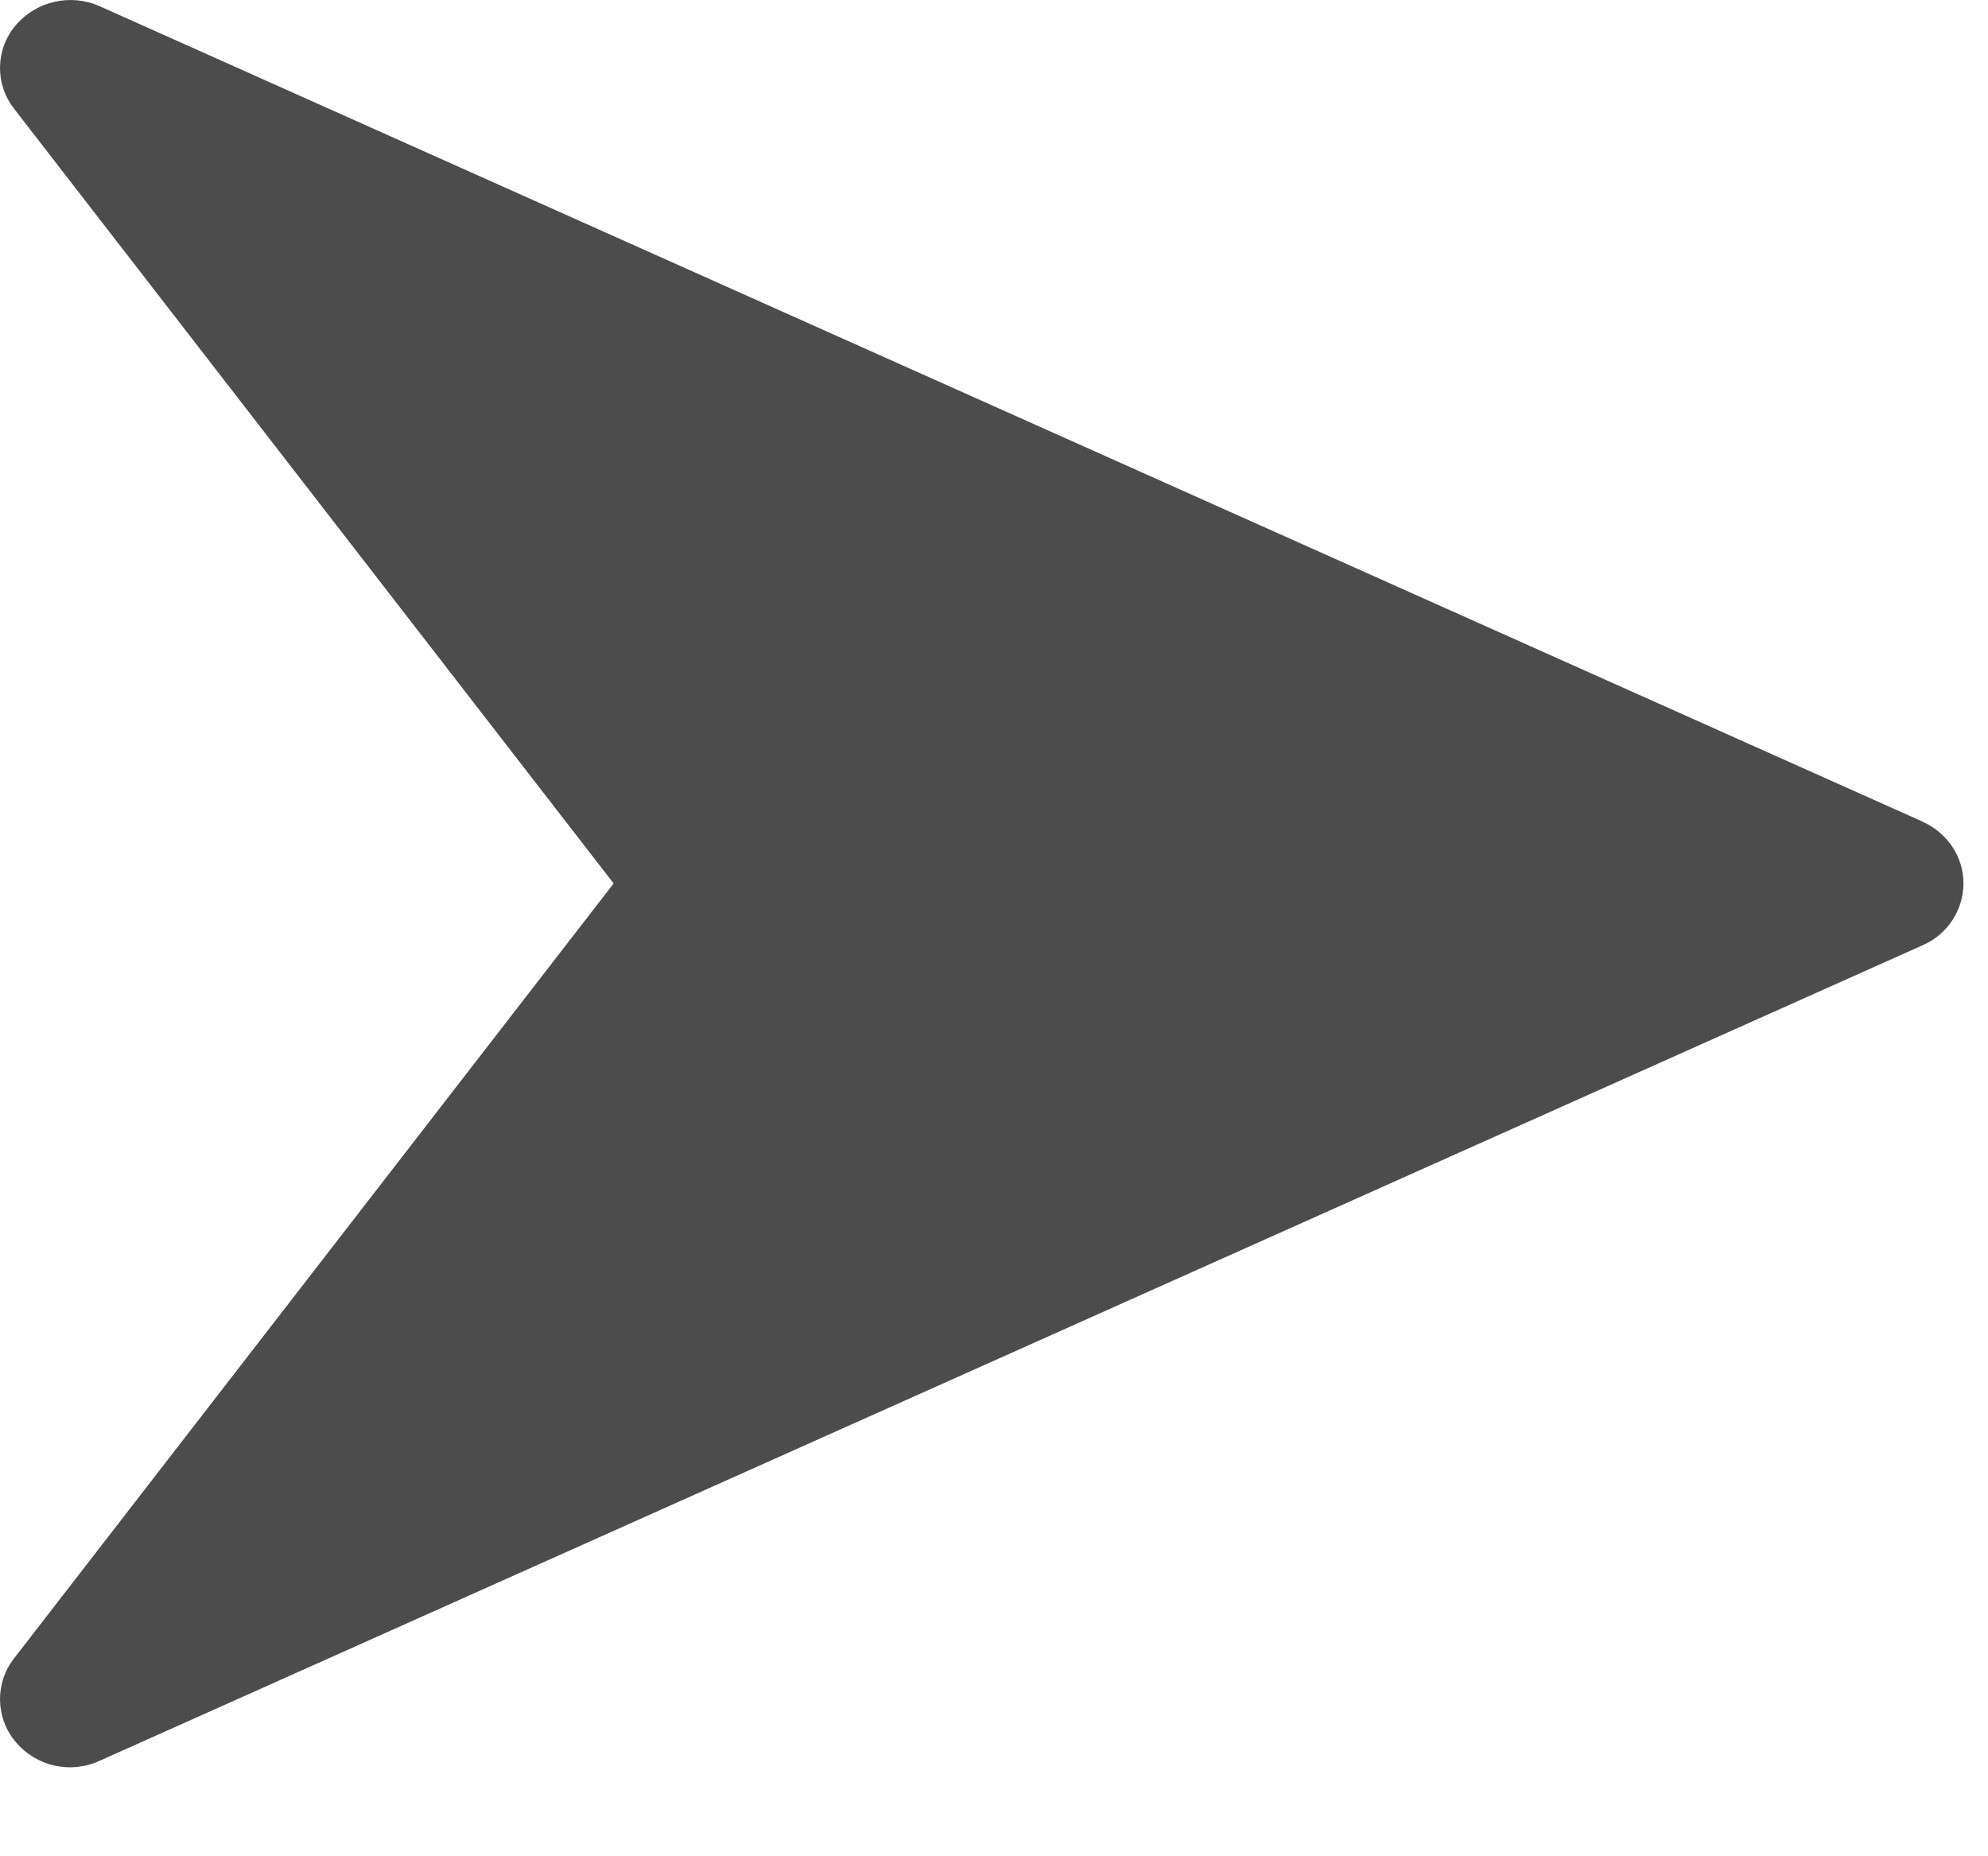
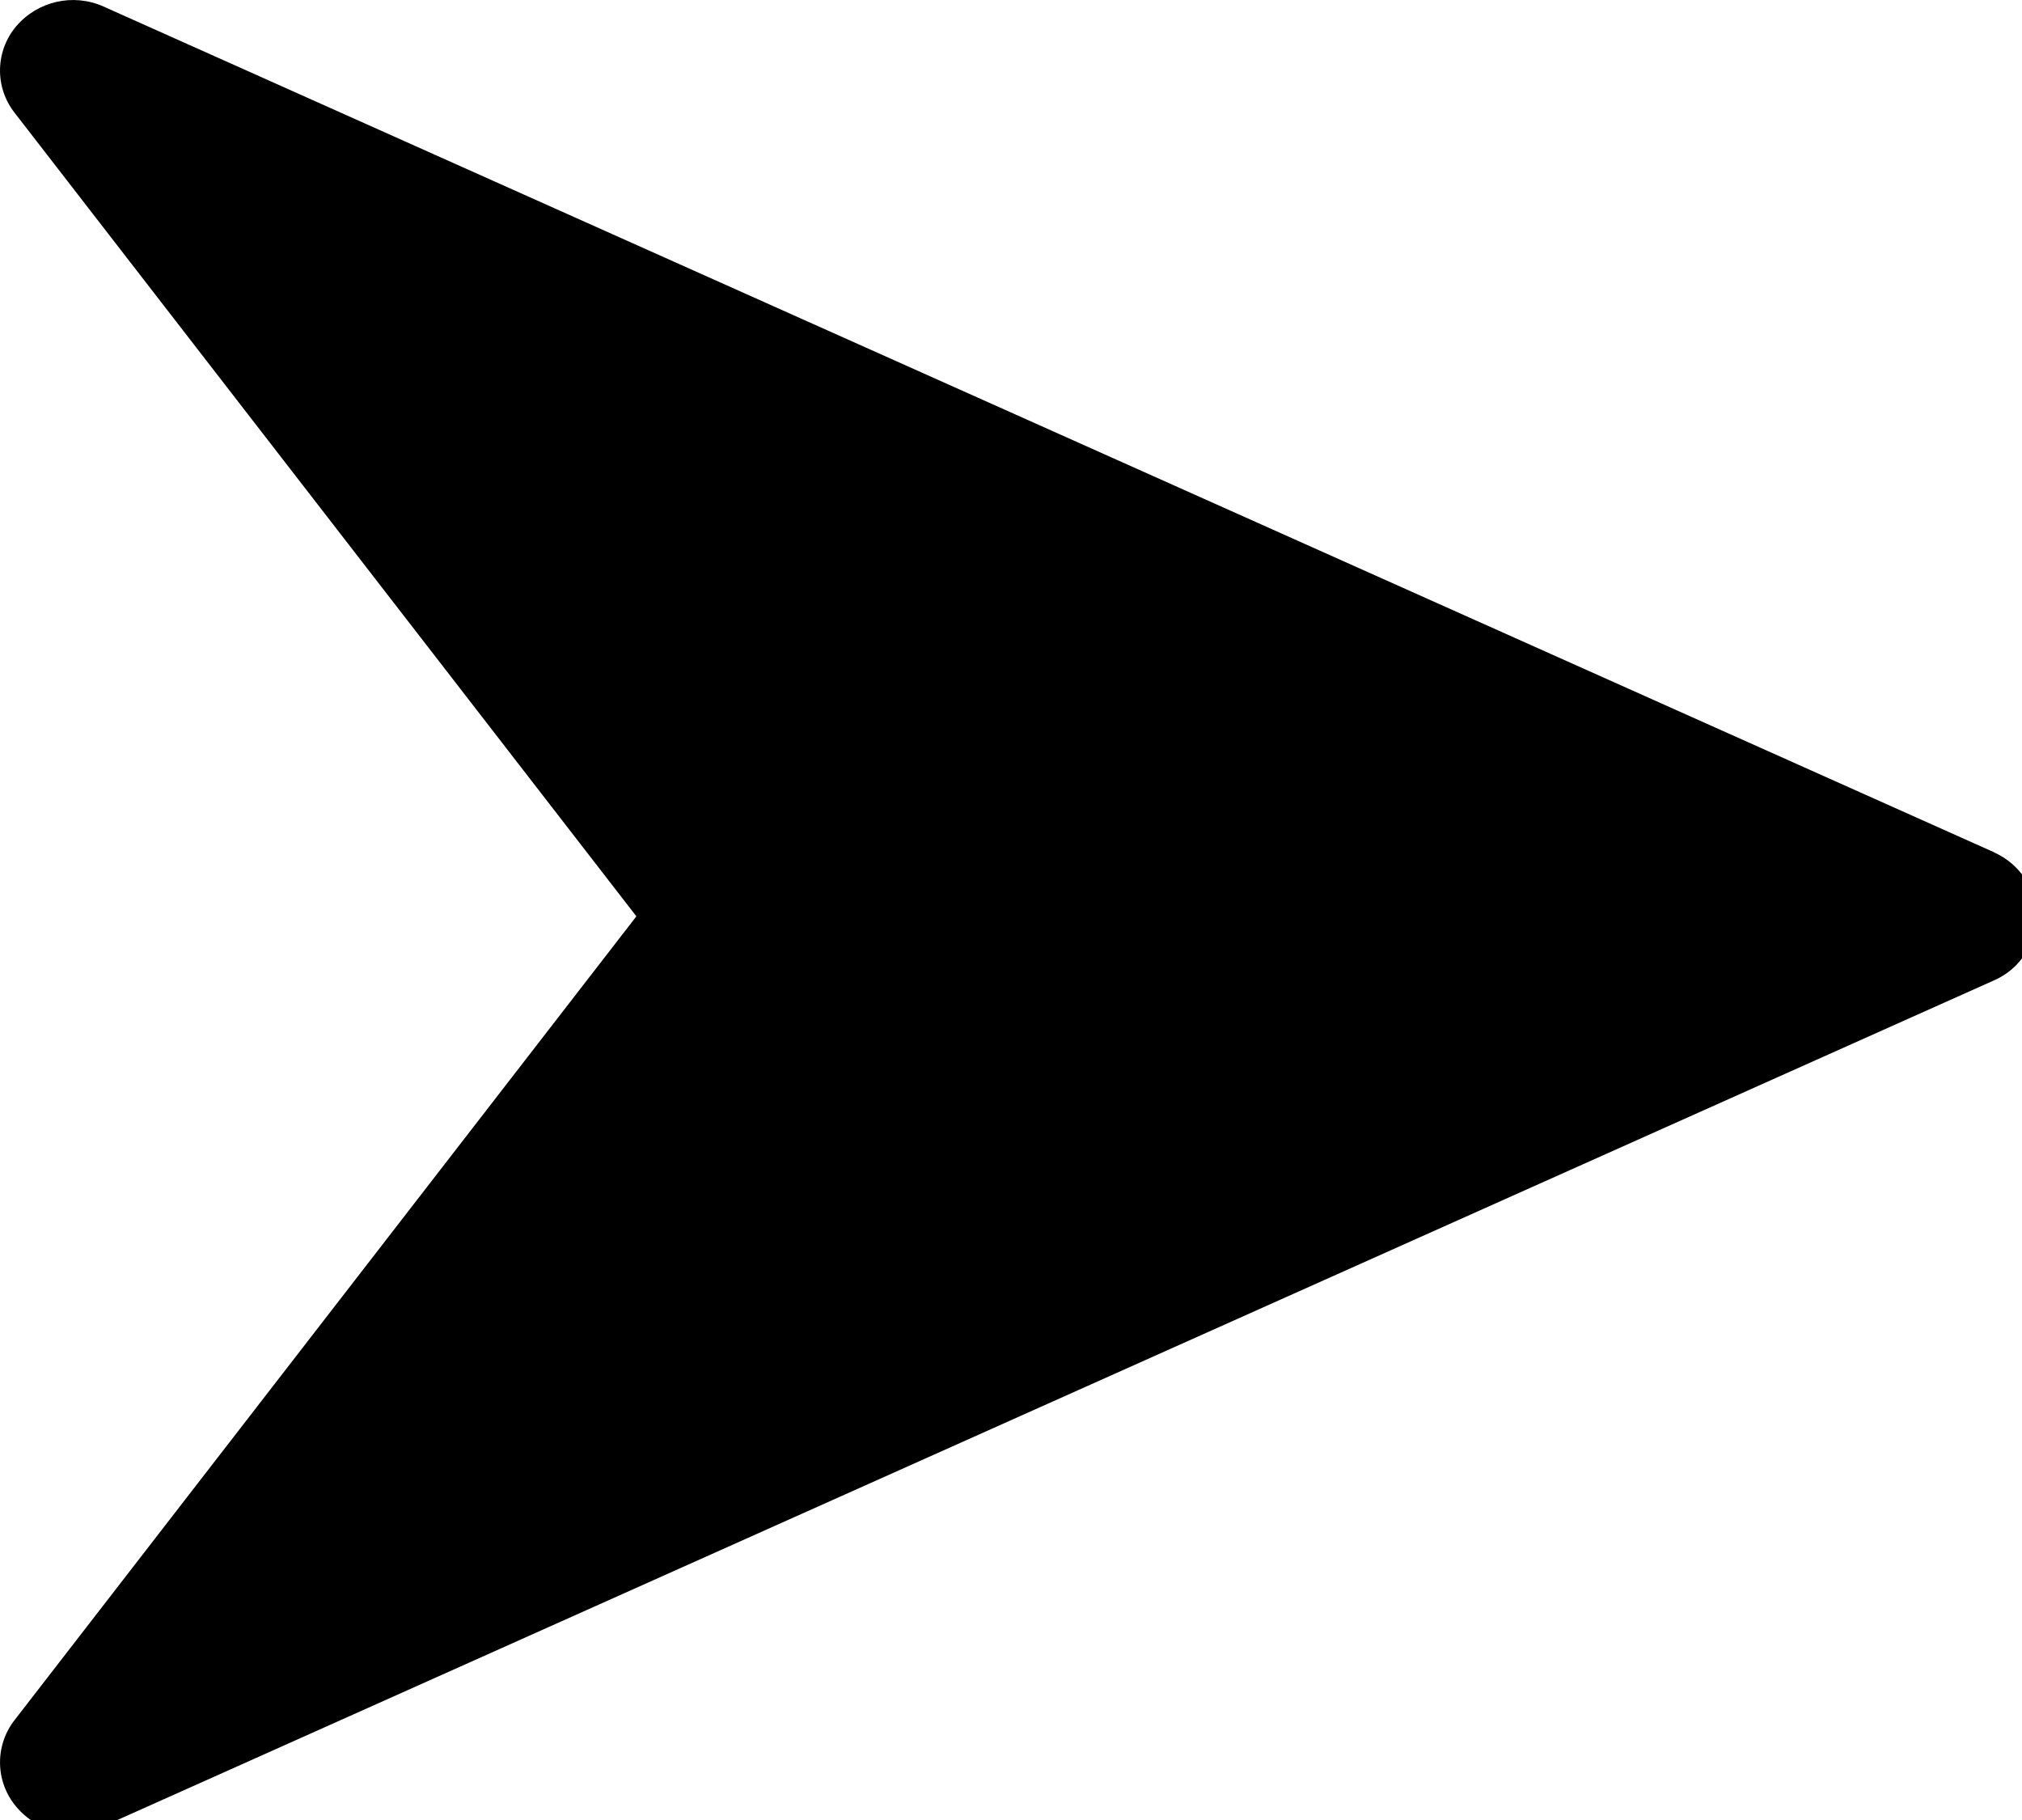
- <svg xmlns="http://www.w3.org/2000/svg" width="15" height="14" fill="none">
-   <path fill="#4C4C4C" d="M14.508 6.2.752.047A.543.543 0 0 0 .119.19a.498.498 0 0 0-.013.63L4.63 6.666.106 12.513a.5.5 0 0 0 .012.63.534.534 0 0 0 .633.143l13.756-6.154a.511.511 0 0 0 .308-.466c0-.2-.12-.381-.307-.465Z" />
+ <svg xmlns="http://www.w3.org/2000/svg">
+   <path d="M14.508 6.2.752.047A.543.543 0 0 0 .119.19a.498.498 0 0 0-.013.63L4.63 6.666.106 12.513a.5.5 0 0 0 .012.63.534.534 0 0 0 .633.143l13.756-6.154a.511.511 0 0 0 .308-.466c0-.2-.12-.381-.307-.465Z" />
</svg>
